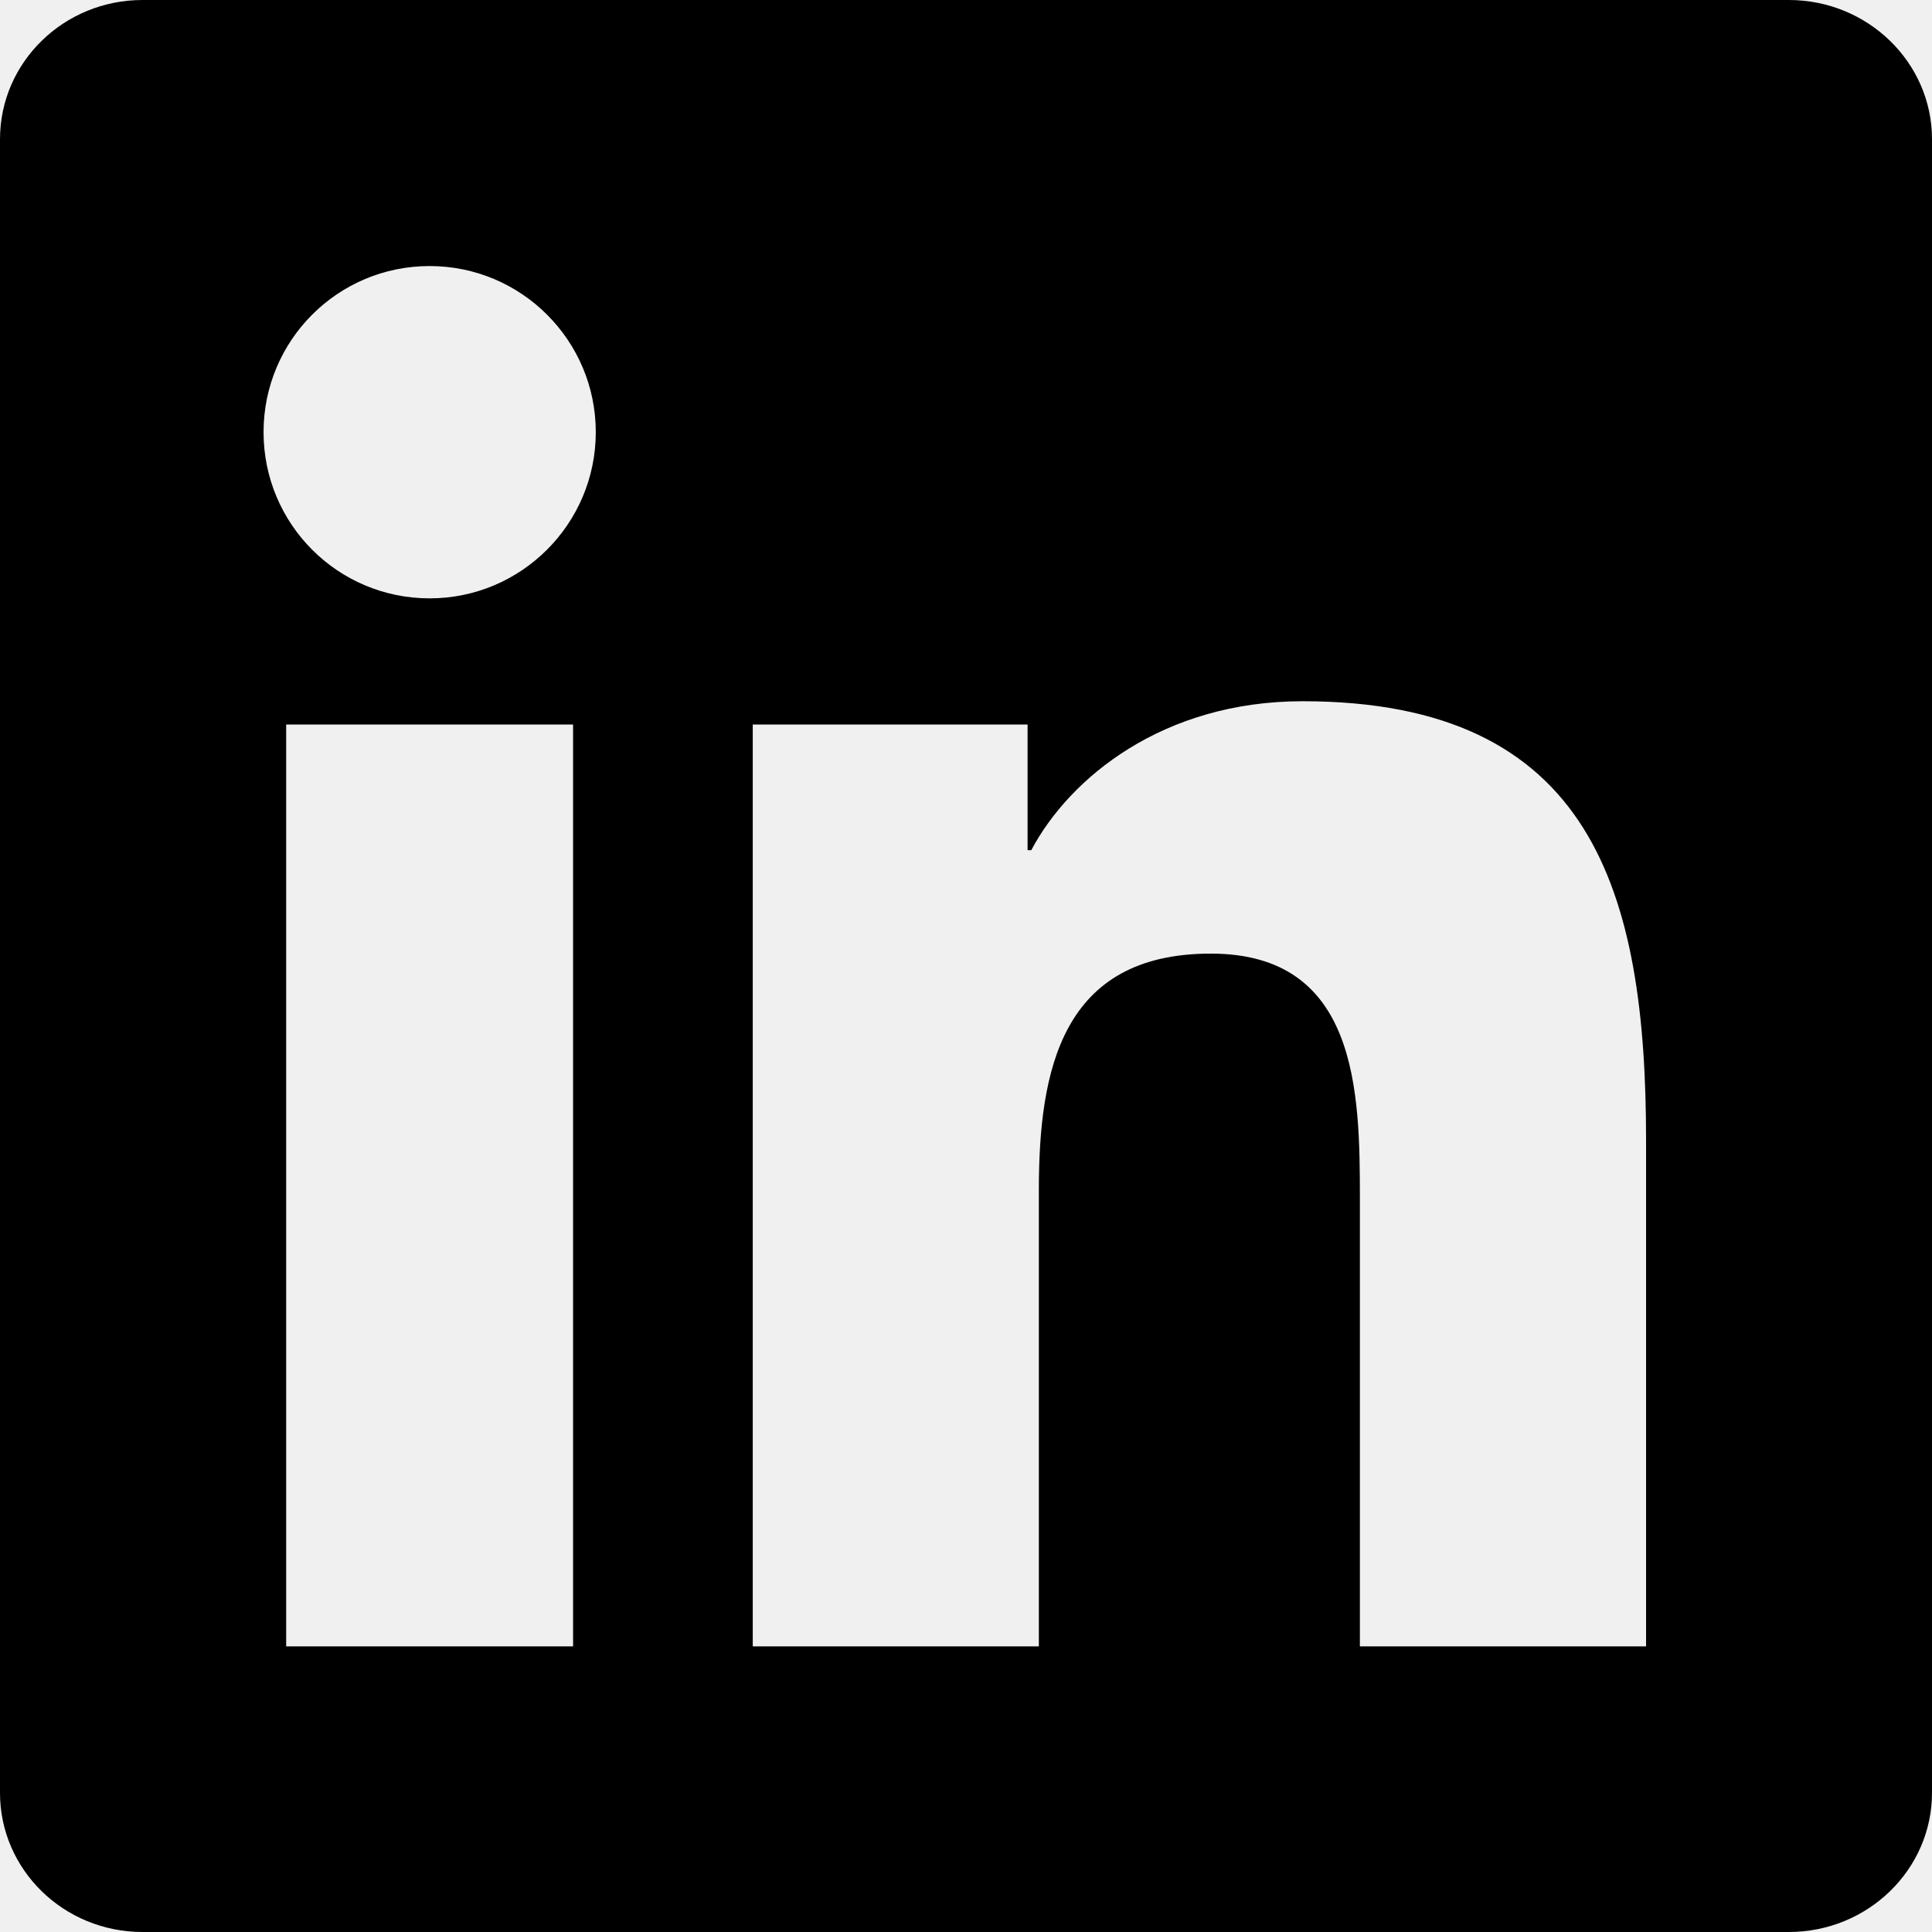
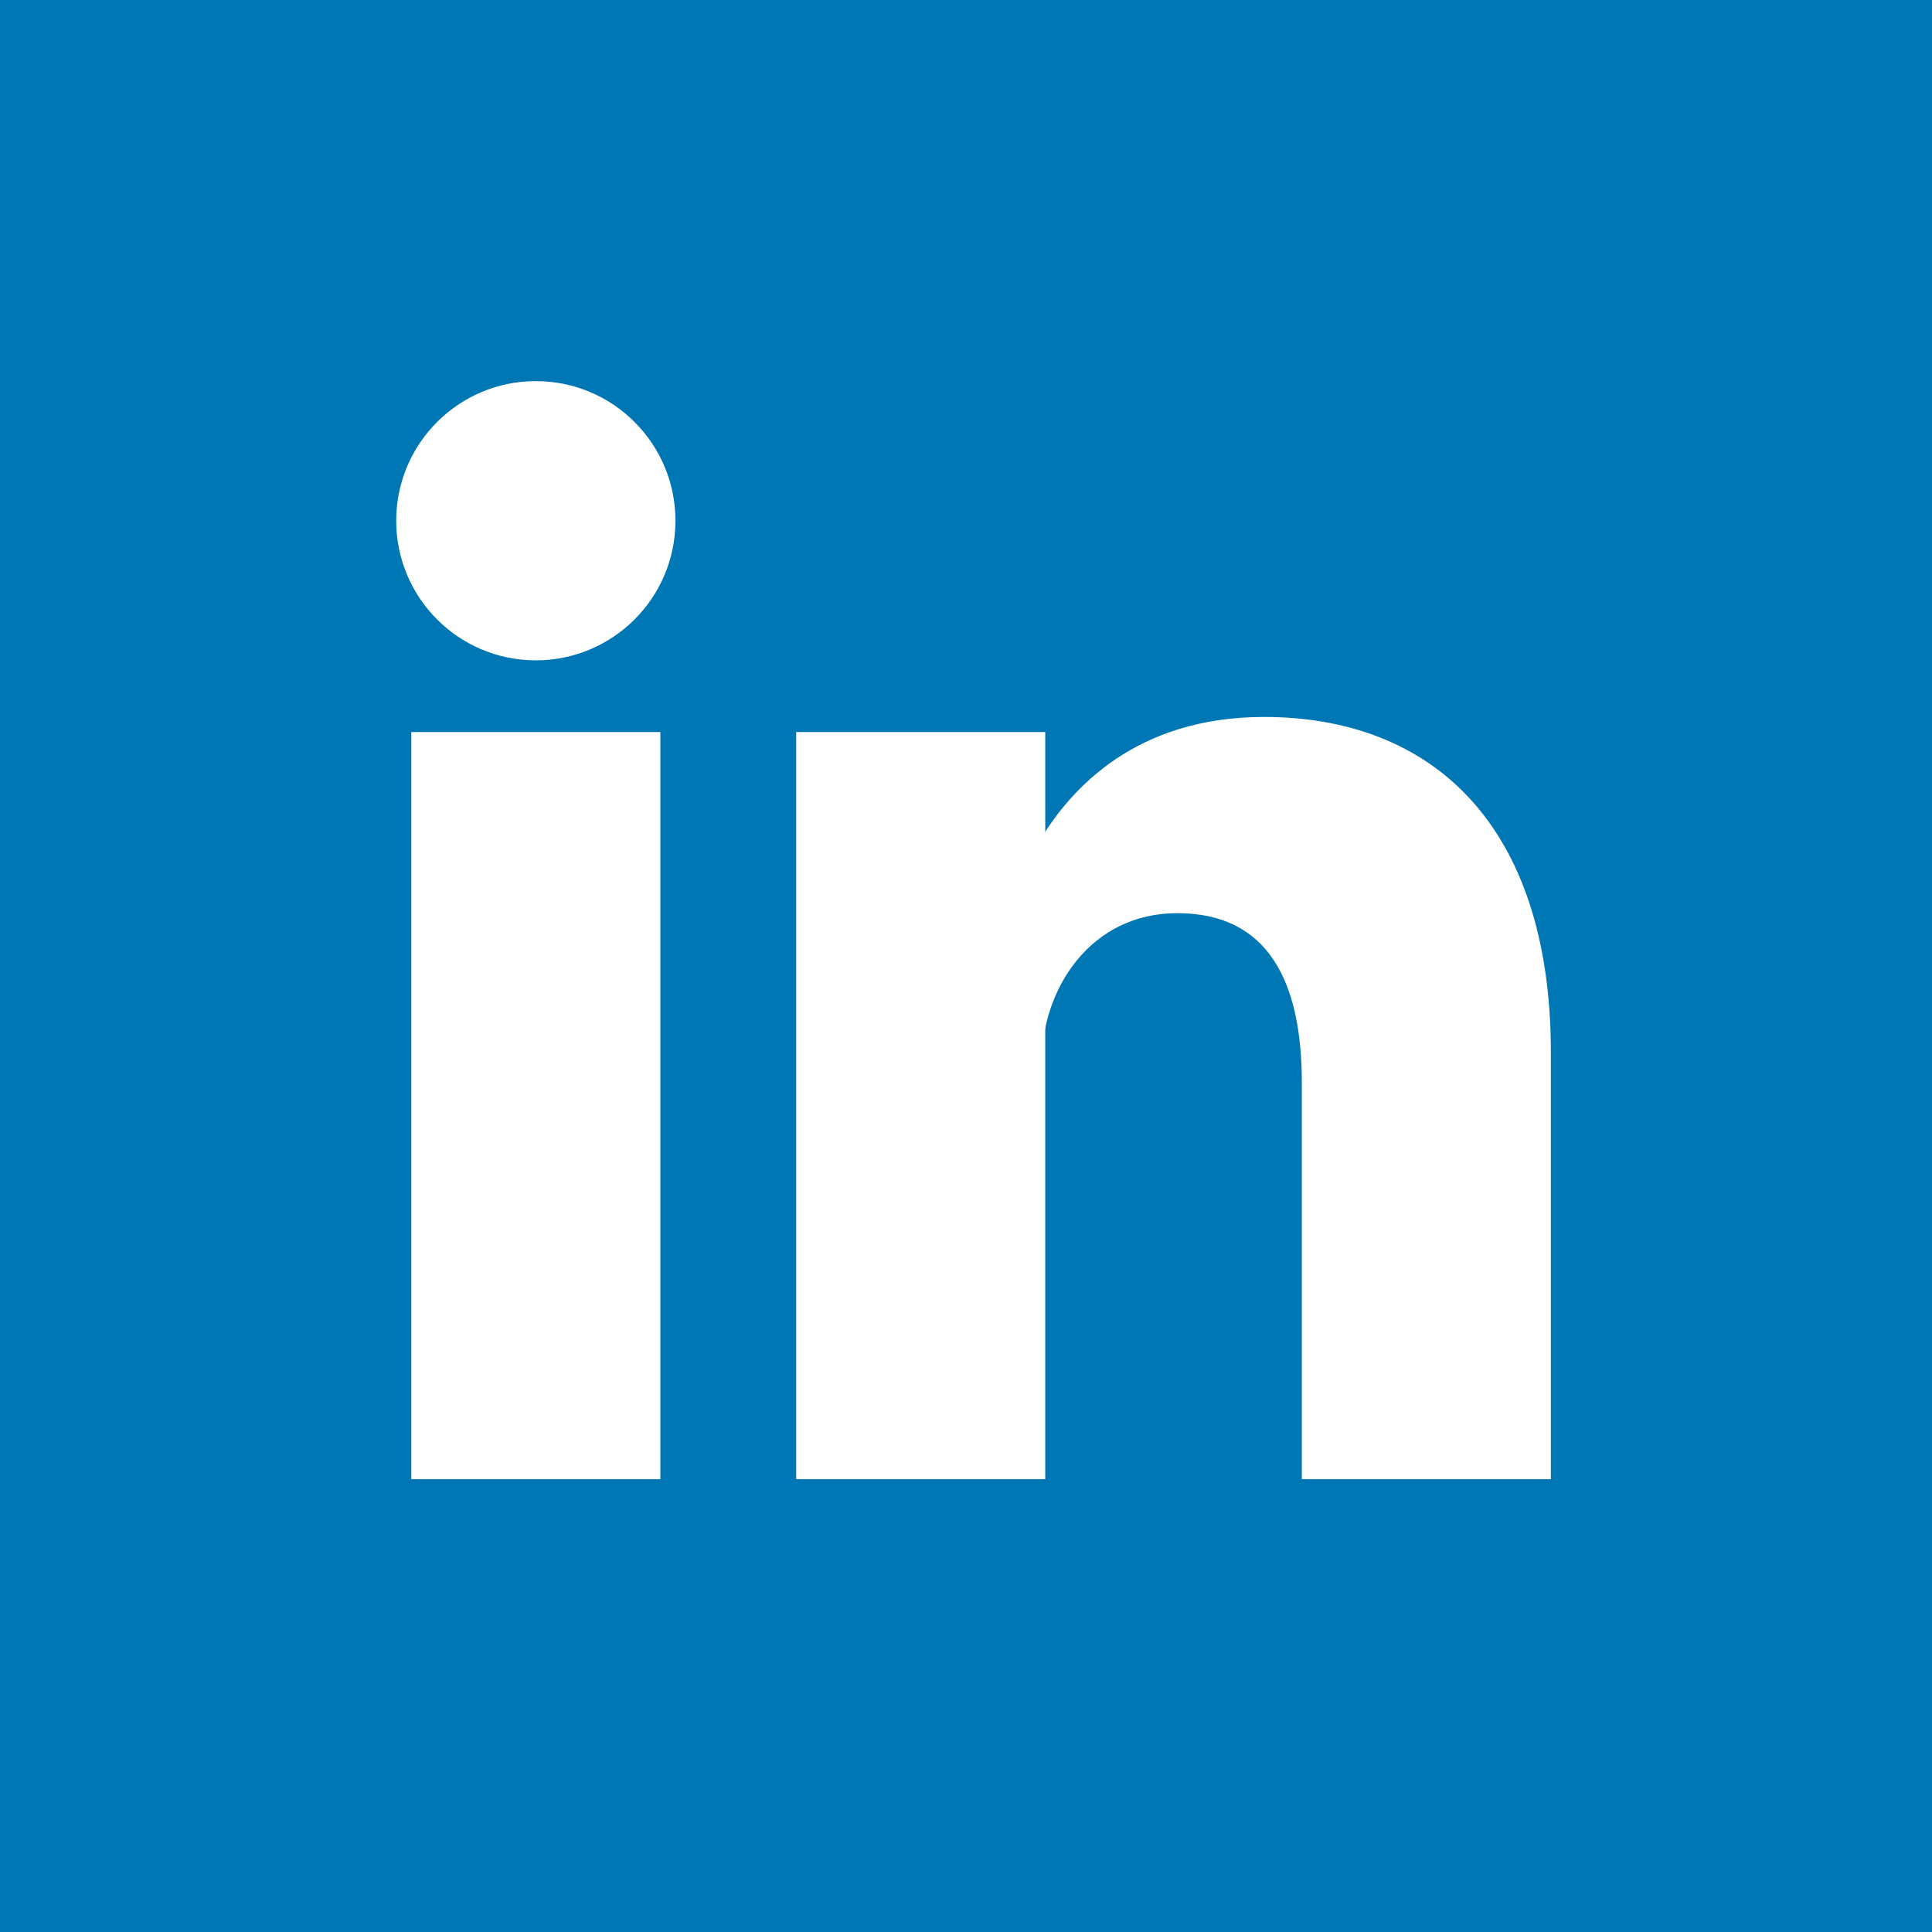
- <svg xmlns="http://www.w3.org/2000/svg" role="img" viewBox="0 0 24 24">
-   <path d="M20.447 20.452h-3.554v-5.569c0-1.328-.027-3.037-1.852-3.037-1.853 0-2.136 1.445-2.136 2.939v5.667H9.351V9h3.414v1.561h.046c.477-.9 1.637-1.85 3.37-1.85 3.601 0 4.267 2.37 4.267 5.455v6.286zM5.337 7.433c-1.144 0-2.063-.926-2.063-2.065 0-1.138.92-2.063 2.063-2.063 1.14 0 2.064.925 2.064 2.063 0 1.139-.925 2.065-2.064 2.065zm1.782 13.019H3.555V9h3.564v11.452zM22.225 0H1.771C.792 0 0 .774 0 1.729v20.542C0 23.227.792 24 1.771 24h20.451C23.2 24 24 23.227 24 22.271V1.729C24 .774 23.2 0 22.222 0h.003z" />
+ <svg xmlns="http://www.w3.org/2000/svg" aria-label="LinkedIn" role="img" viewBox="0 0 512 512" fill="#fff">
+   <path d="m0 0H512V512H0" fill="#0077b5" />
+   <circle cx="142" cy="138" r="37" />
+   <path stroke="#fff" stroke-width="66" d="M244 194v198M142 194v198" />
+   <path d="M276 282c0-20 13-40 36-40 24 0 33 18 33 45v105h66V279c0-61-32-89-76-89-34 0-51 19-59 32" />
</svg>
